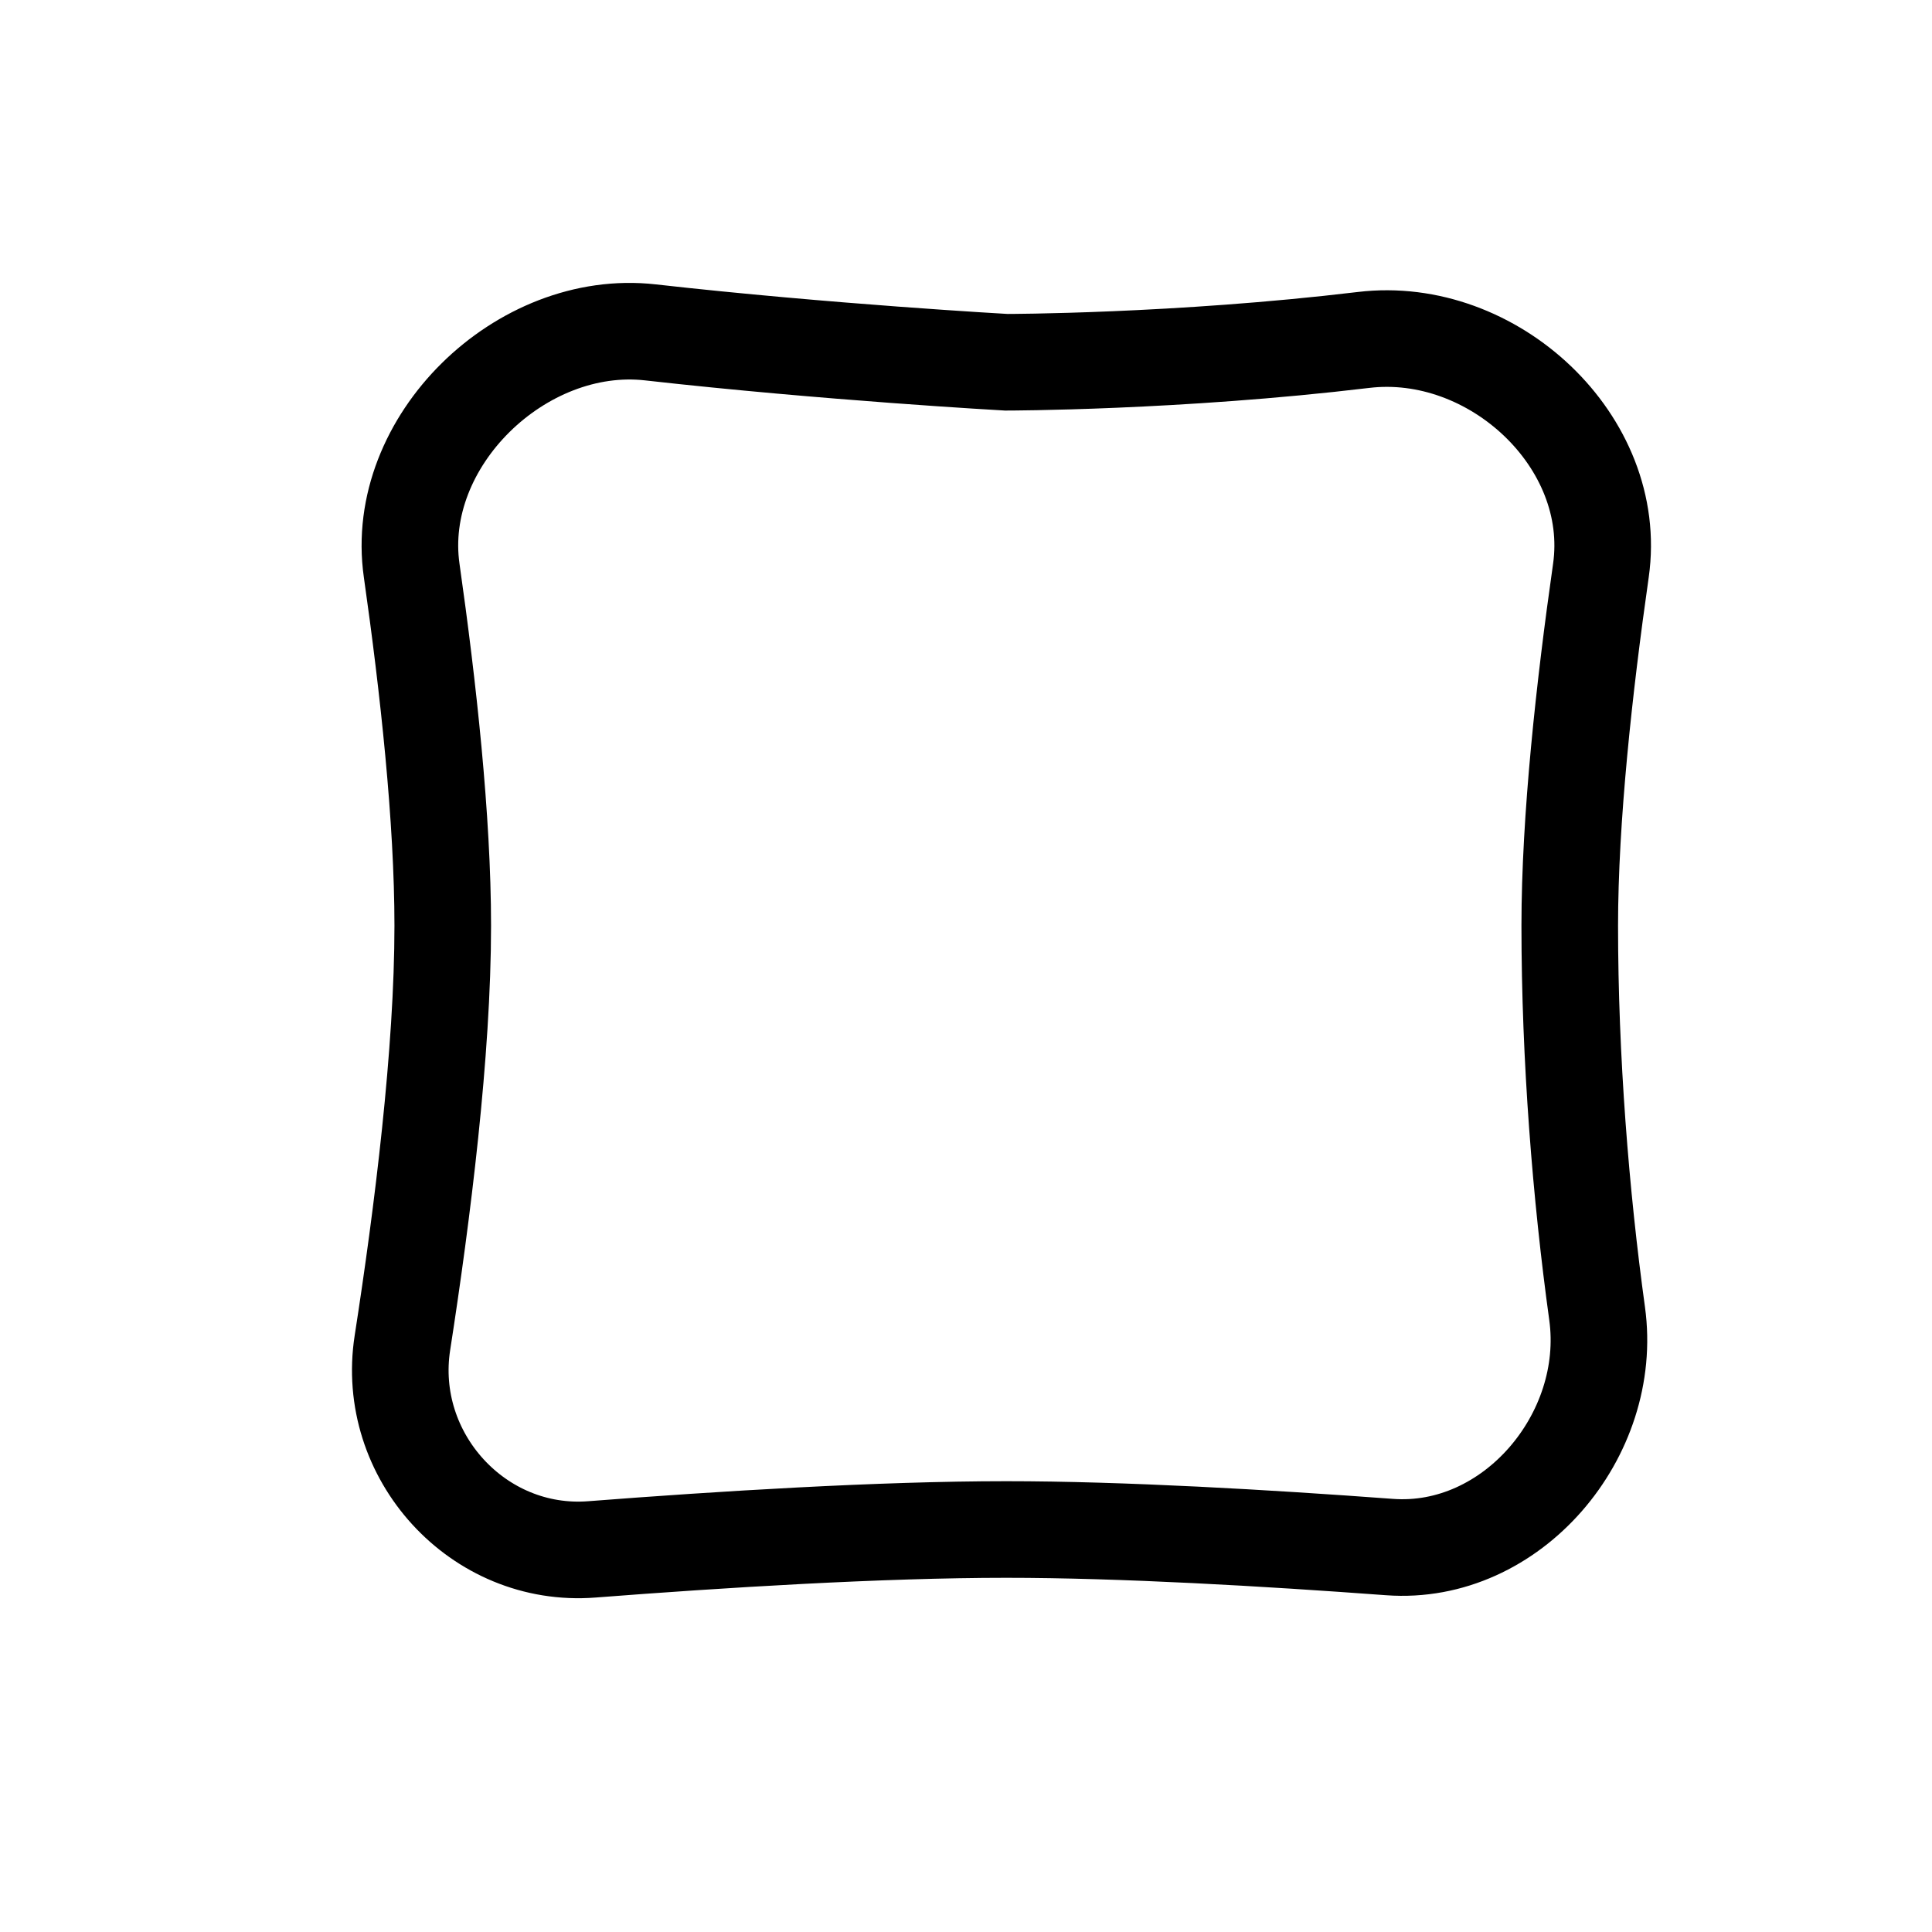
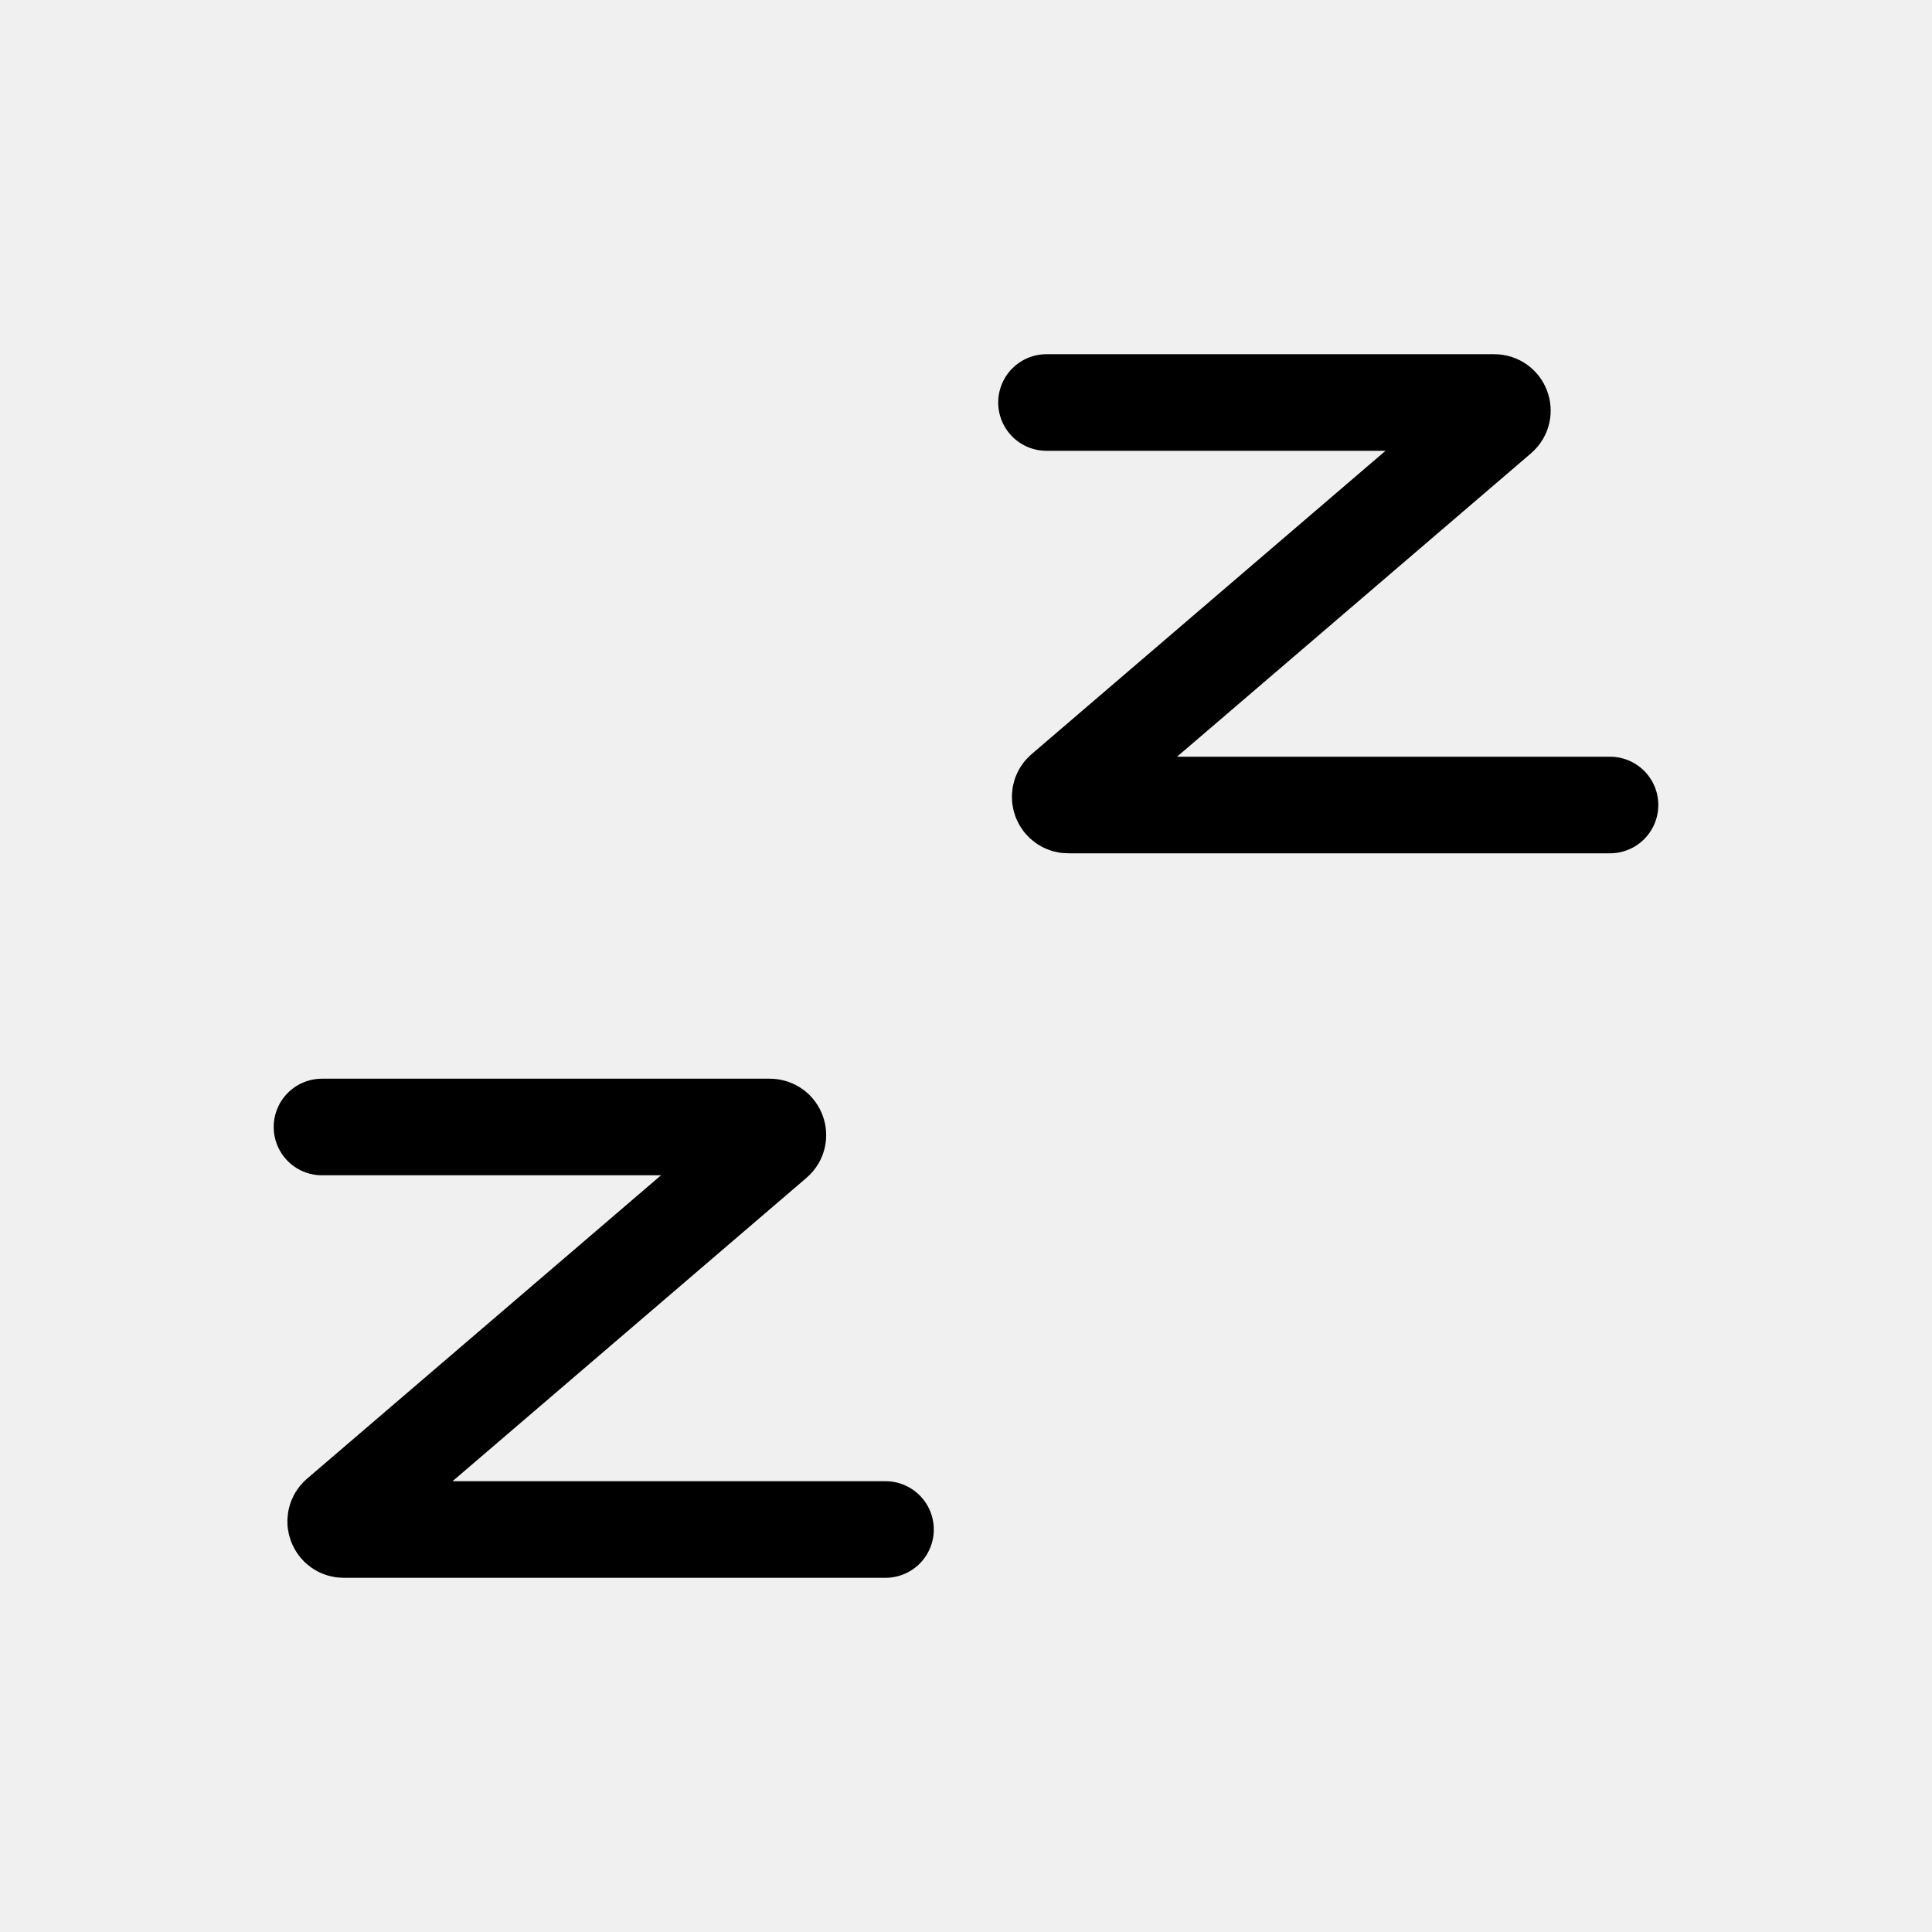
<svg xmlns="http://www.w3.org/2000/svg" width="24" height="24" viewBox="0 0 24 24" fill="none">
-   <rect width="24" height="24" fill="white" />
-   <path d="M12.5 4.5C12.5 4.5 10.273 4.376 8.08 4.129C6.473 3.947 4.885 5.486 5.114 7.087C5.32 8.535 5.5 10.174 5.5 11.5C5.5 13.067 5.249 15.071 4.999 16.681C4.781 18.083 5.937 19.357 7.352 19.247C8.953 19.123 10.936 19 12.5 19C13.939 19 15.735 19.105 17.26 19.218C18.781 19.331 20.049 17.829 19.84 16.318C19.637 14.849 19.5 13.142 19.5 11.5C19.5 10.174 19.68 8.535 19.887 7.087C20.115 5.486 18.544 4.03 16.938 4.223C14.627 4.5 12.5 4.5 12.5 4.5Z" stroke="black" stroke-width="1.2" stroke-linecap="round" />
+   <path d="M13 5H18.563C18.656 5 18.699 5.116 18.628 5.176L13.205 9.824C13.135 9.884 13.178 10 13.27 10H20" stroke="currentColor" stroke-width="1.2" stroke-linecap="round" />
+   <path d="M4 14H9.563C9.656 14 9.699 14.116 9.628 14.176L4.205 18.824C4.135 18.884 4.177 19 4.27 19H11" stroke="currentColor" stroke-width="1.2" stroke-linecap="round" />
</svg>
